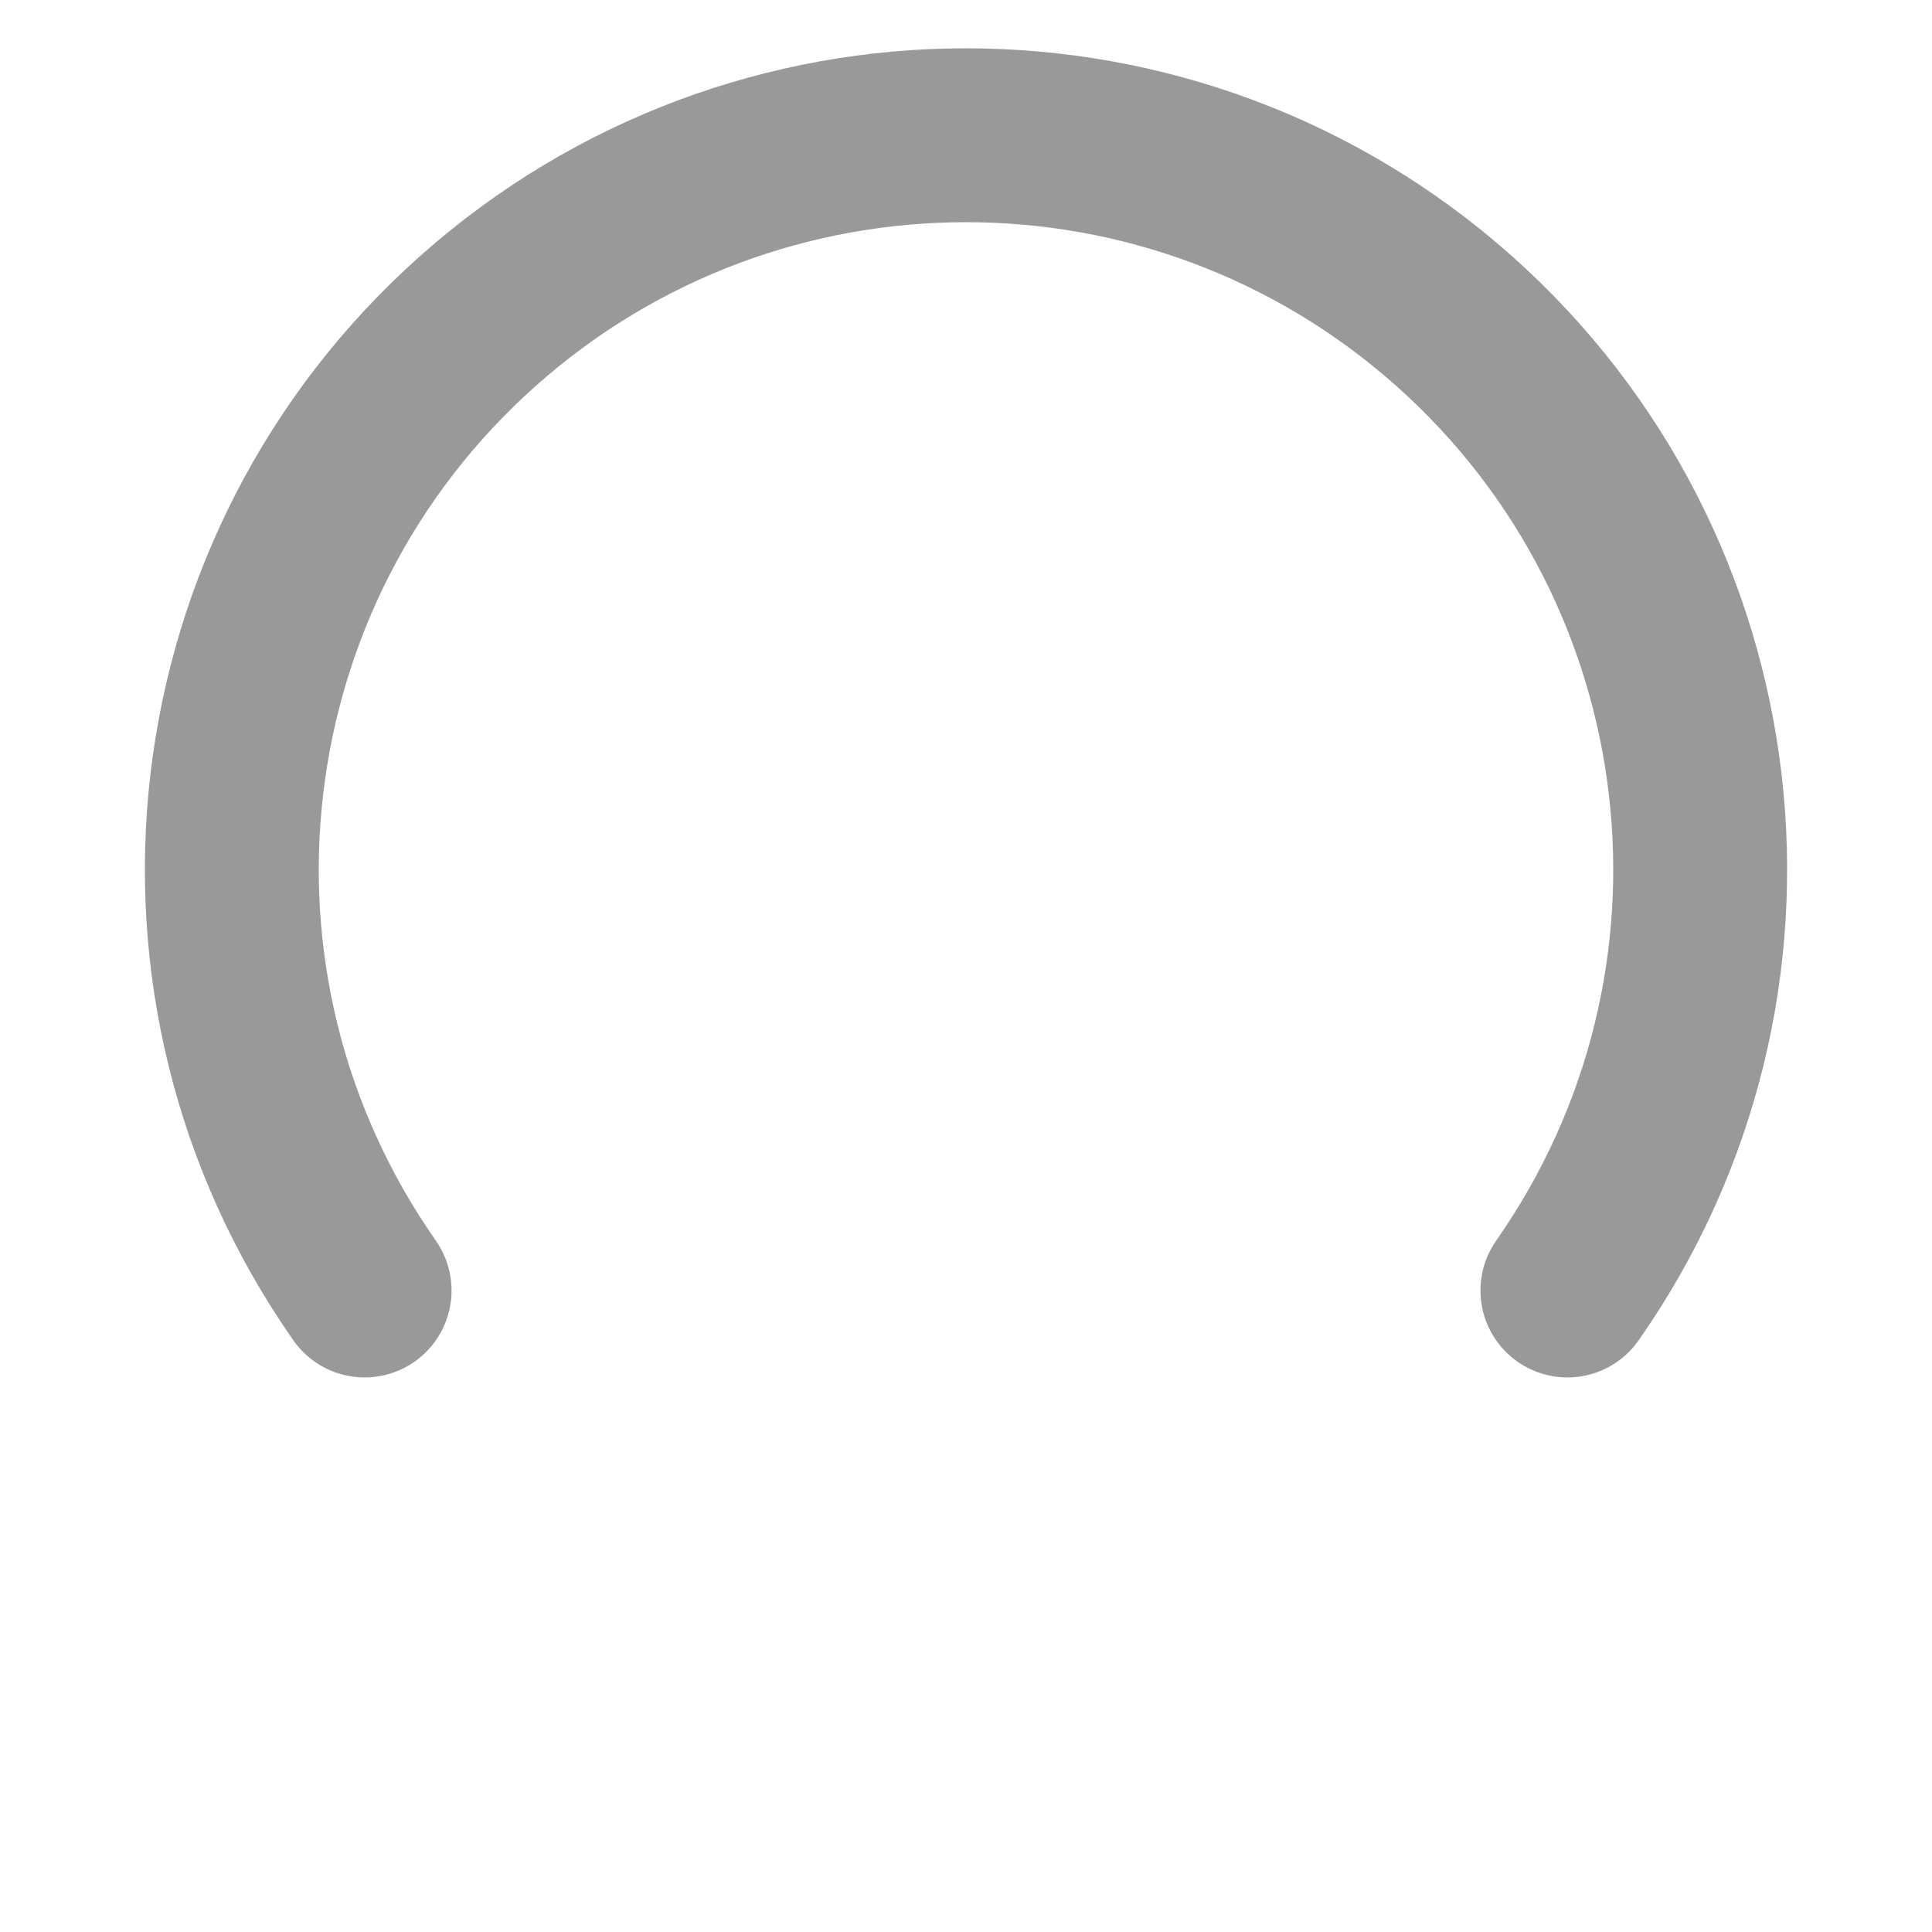
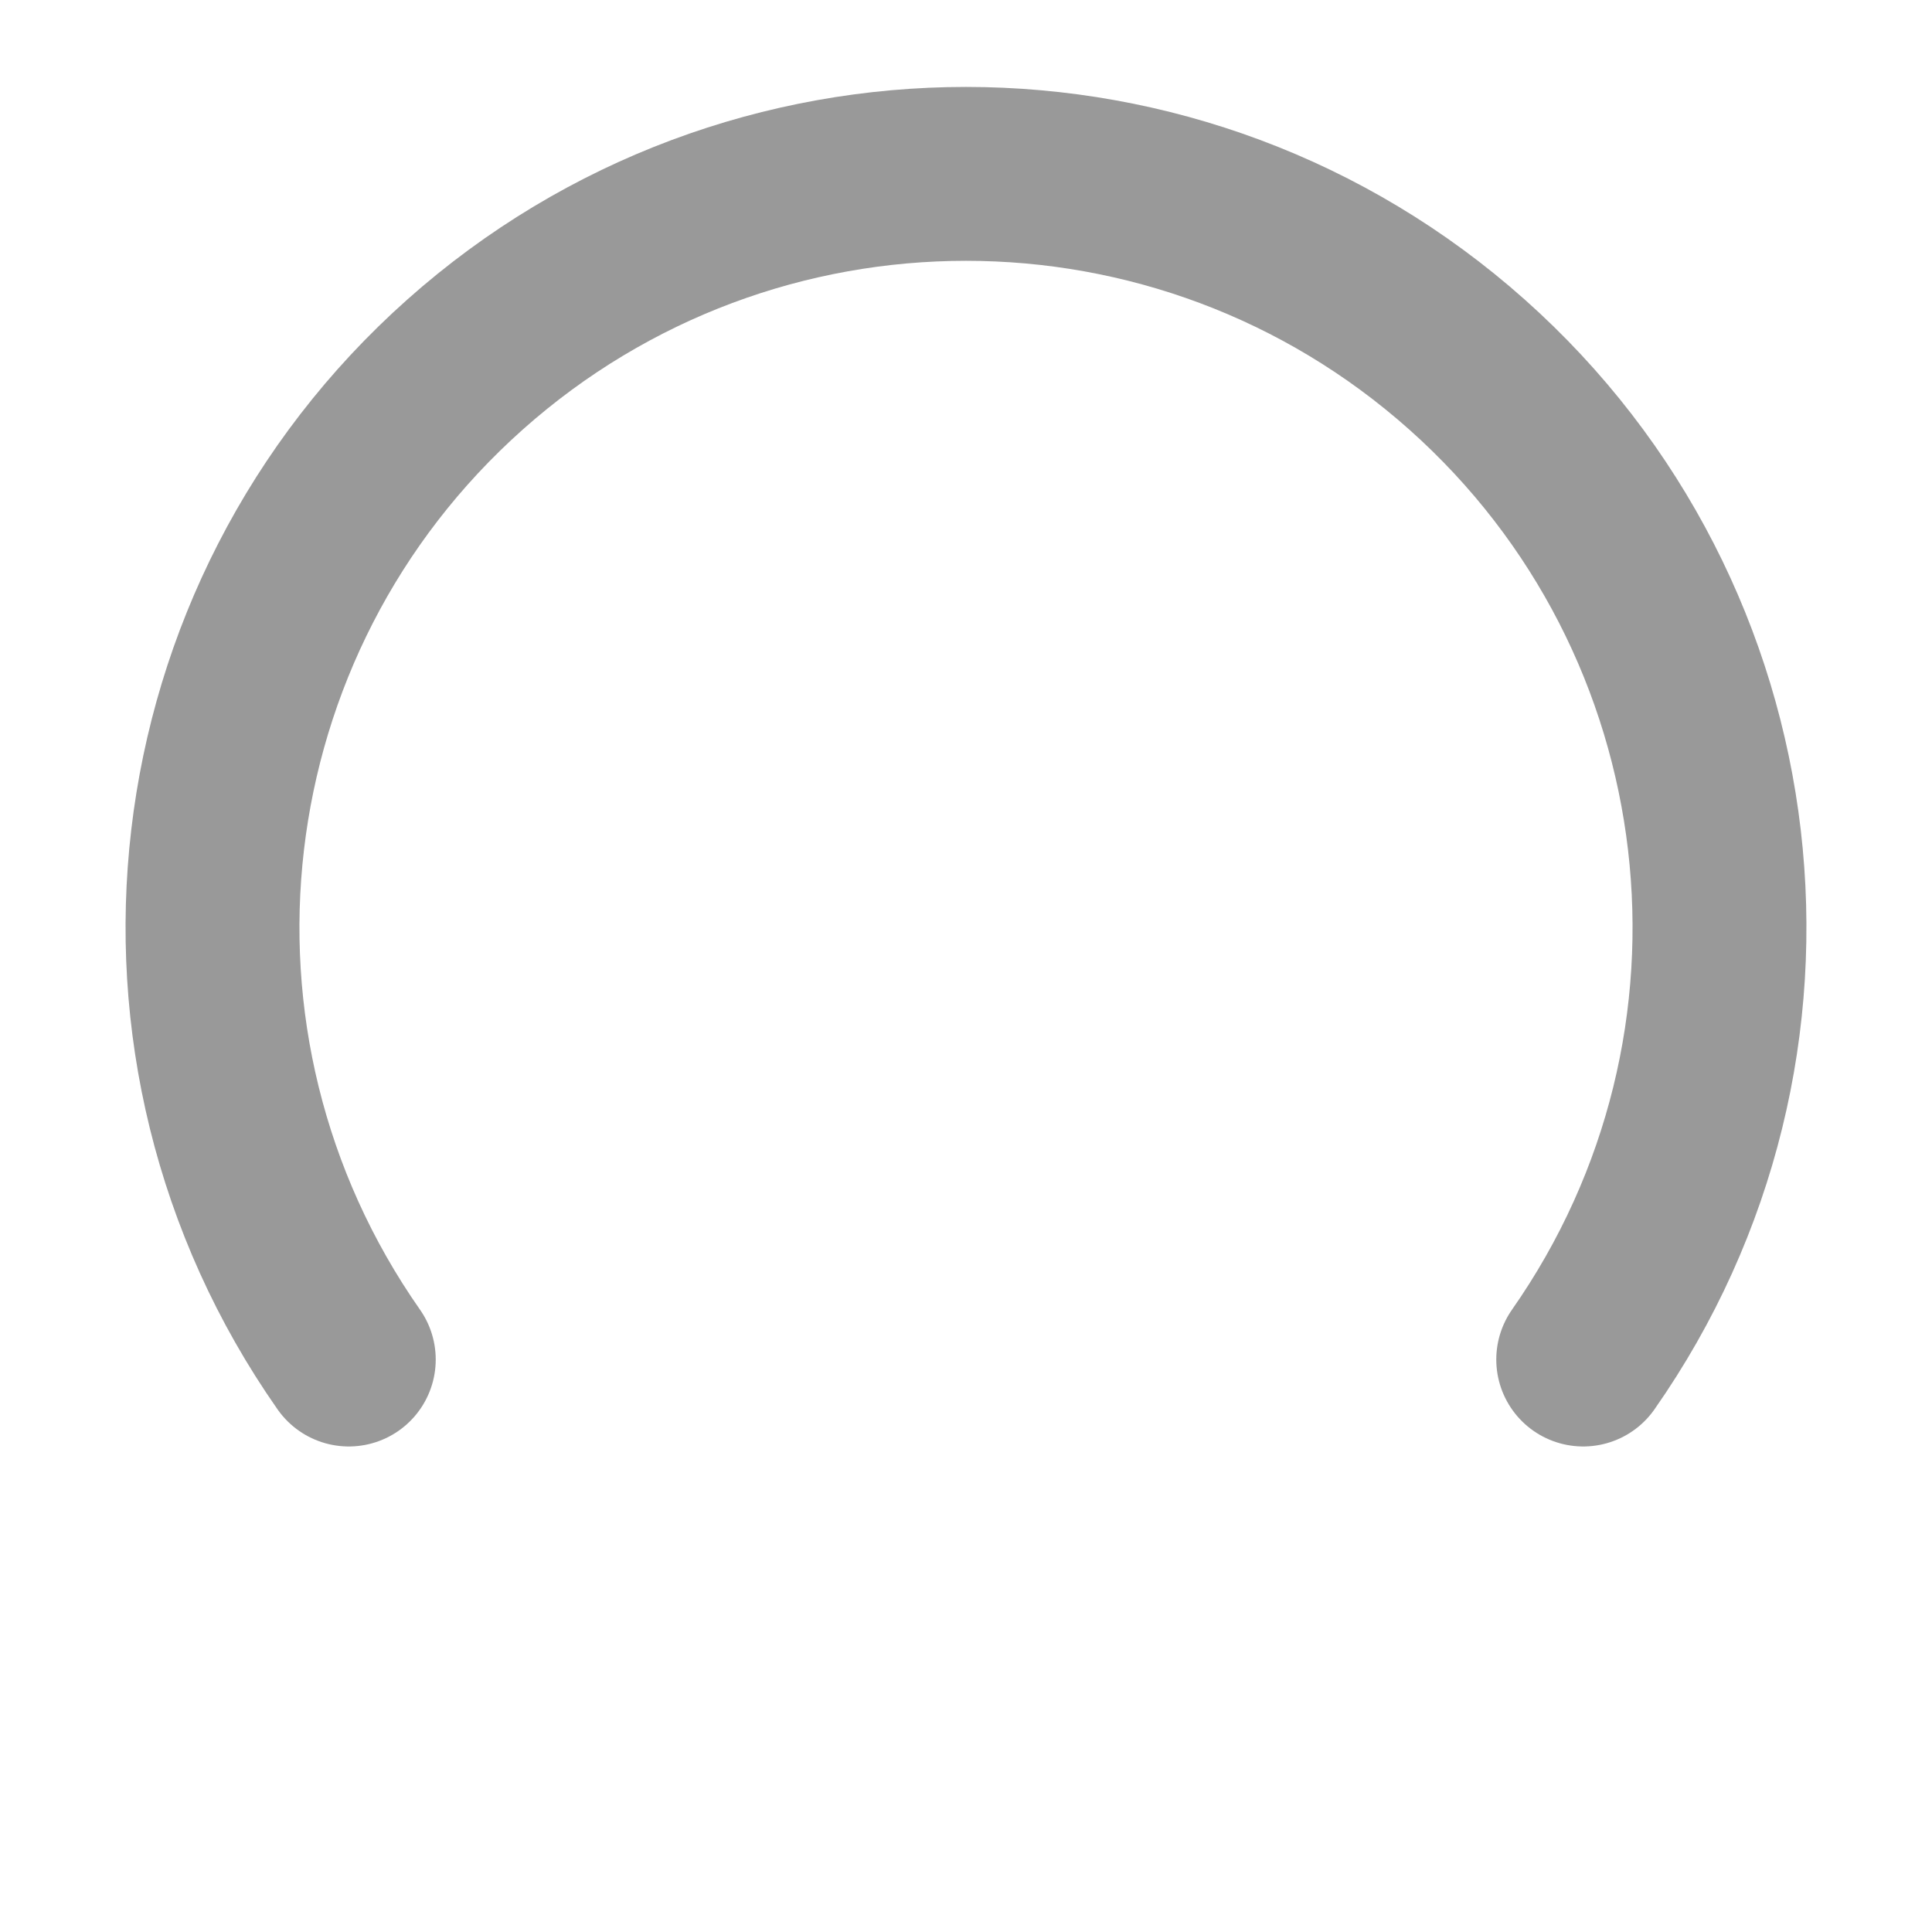
<svg xmlns="http://www.w3.org/2000/svg" viewBox="0 0 100 100" width="100" height="100">
  <rect width="100" height="100" fill="#FFFFFF" />
-   <path d="M 18.872 66.796 A 38 38 0 1 1 81.128 66.796" fill="none" stroke="#999999" stroke-width="9" stroke-linecap="round" />
+   <path d="M 18.053 70.369 A 39 39 0 1 1 81.947 70.369" fill="none" stroke="#999999" stroke-width="9" stroke-linecap="round" />
</svg>
